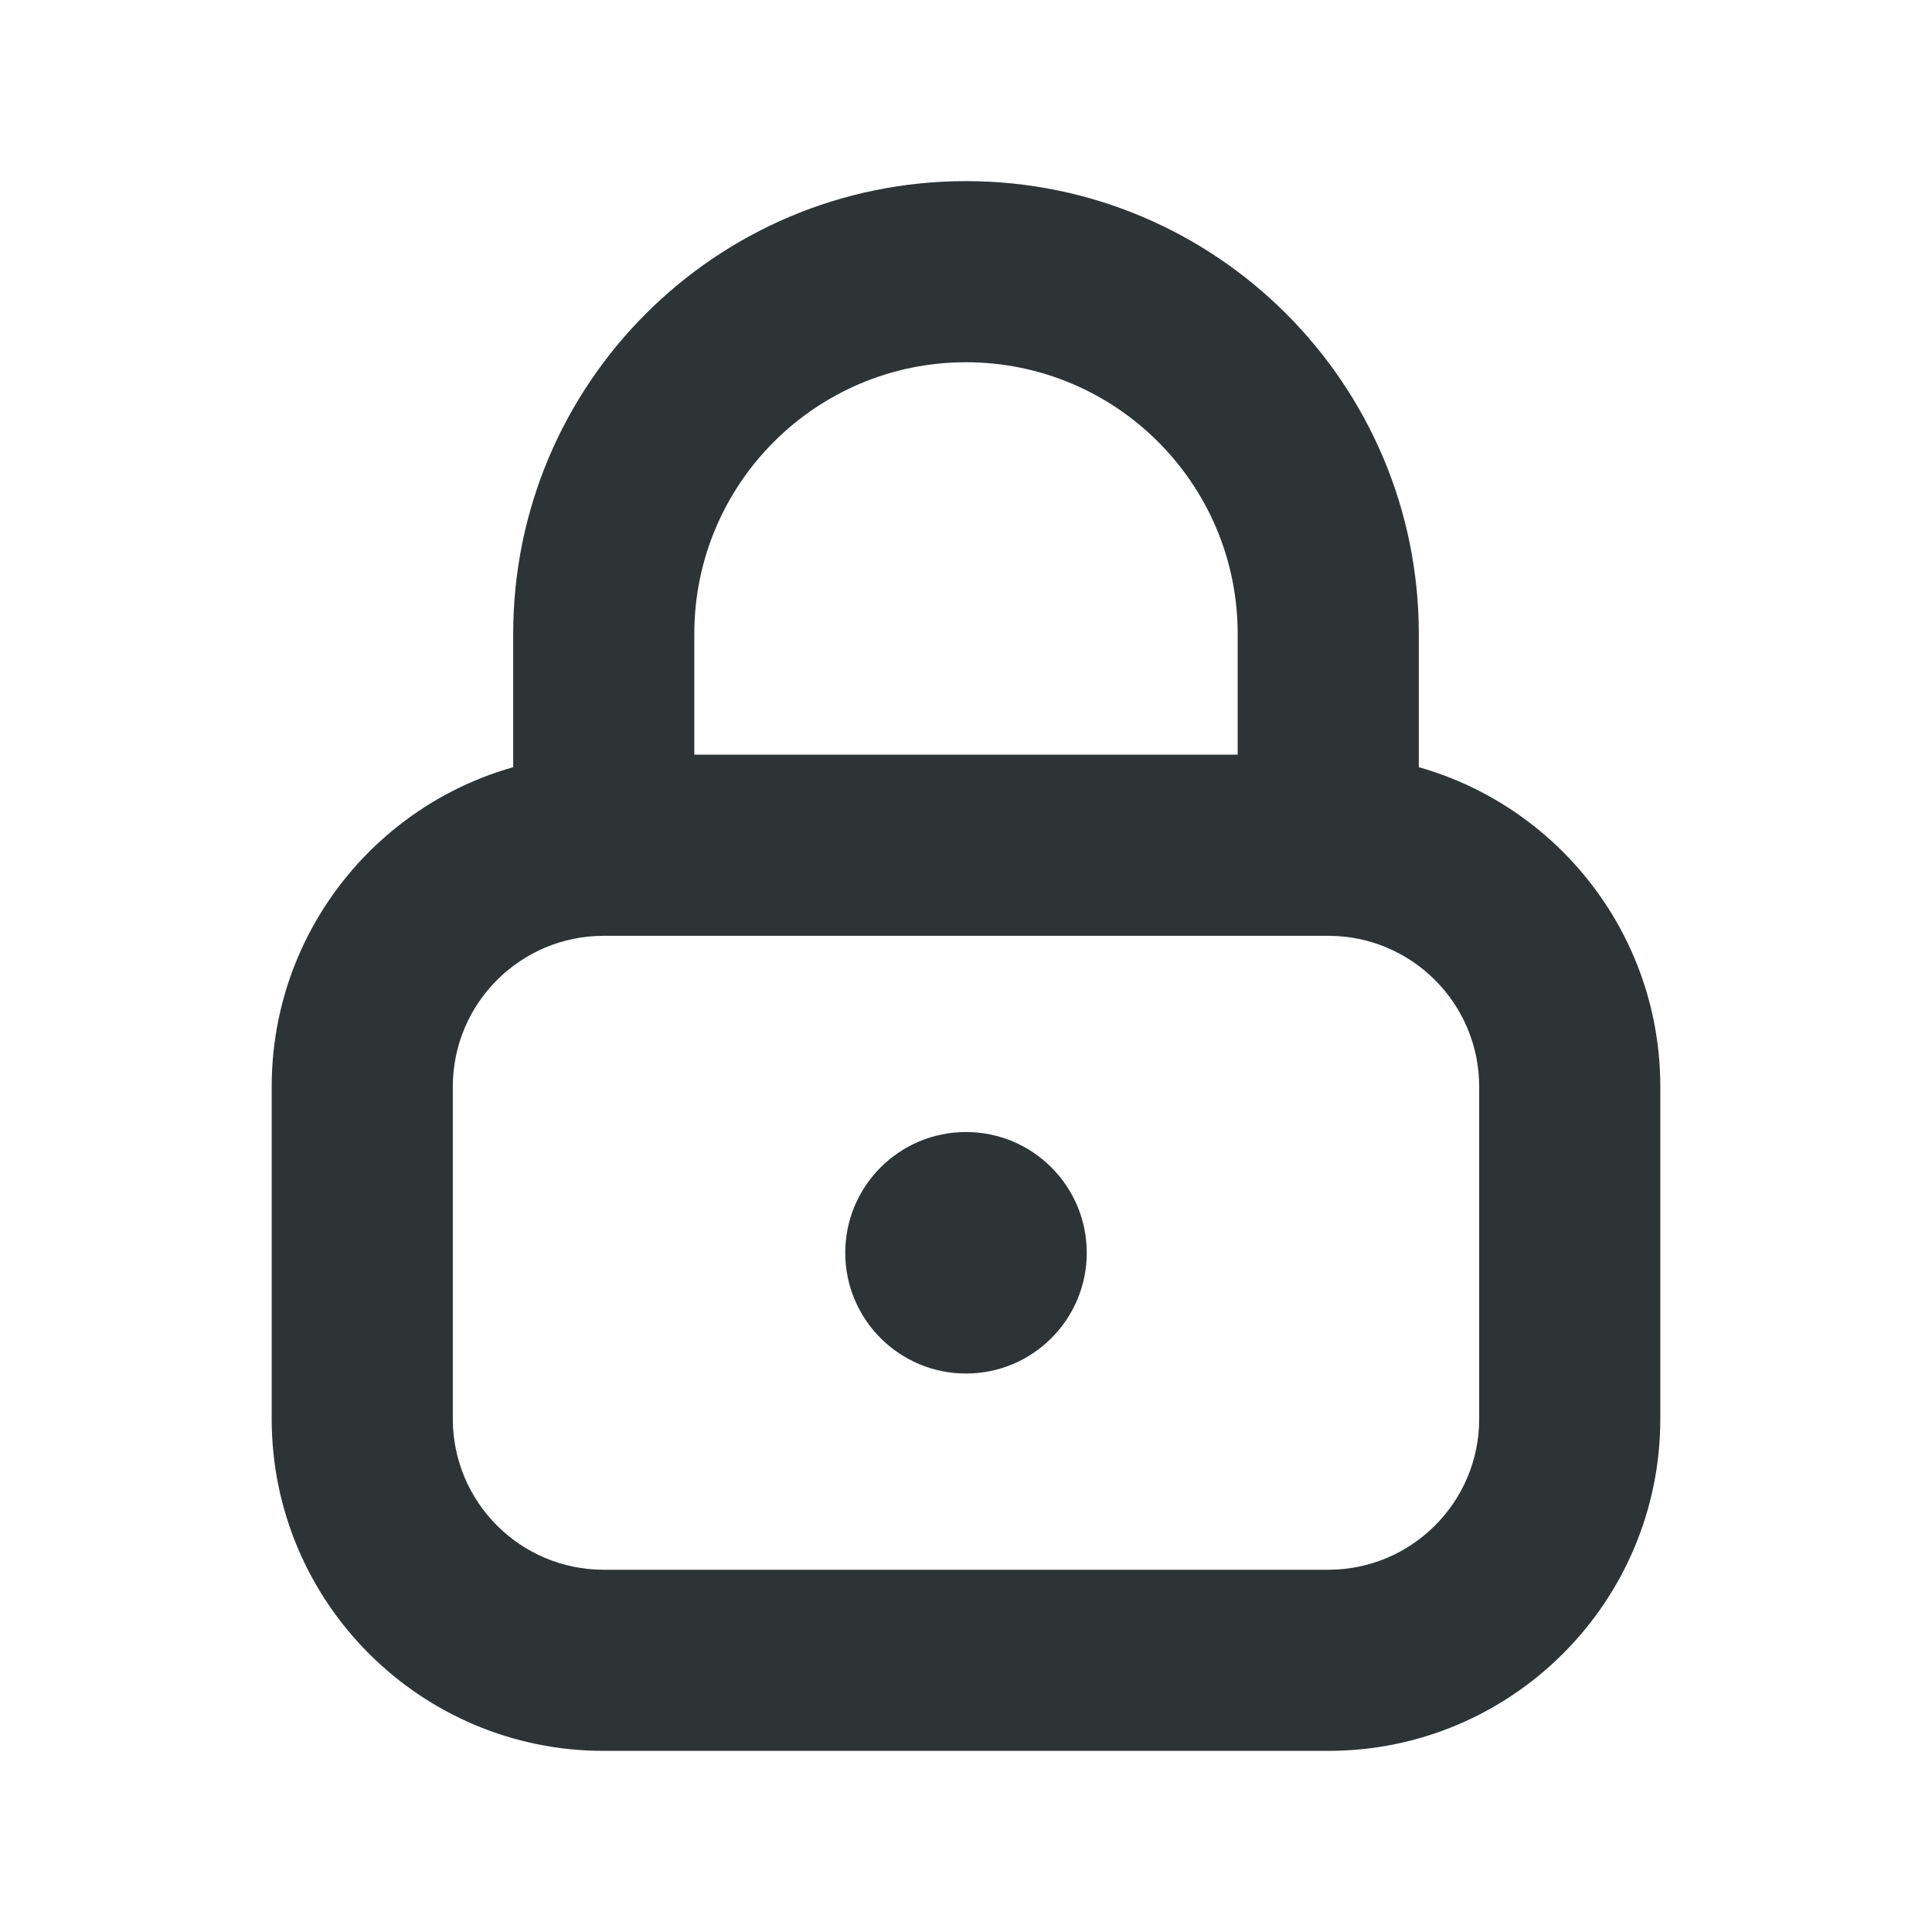
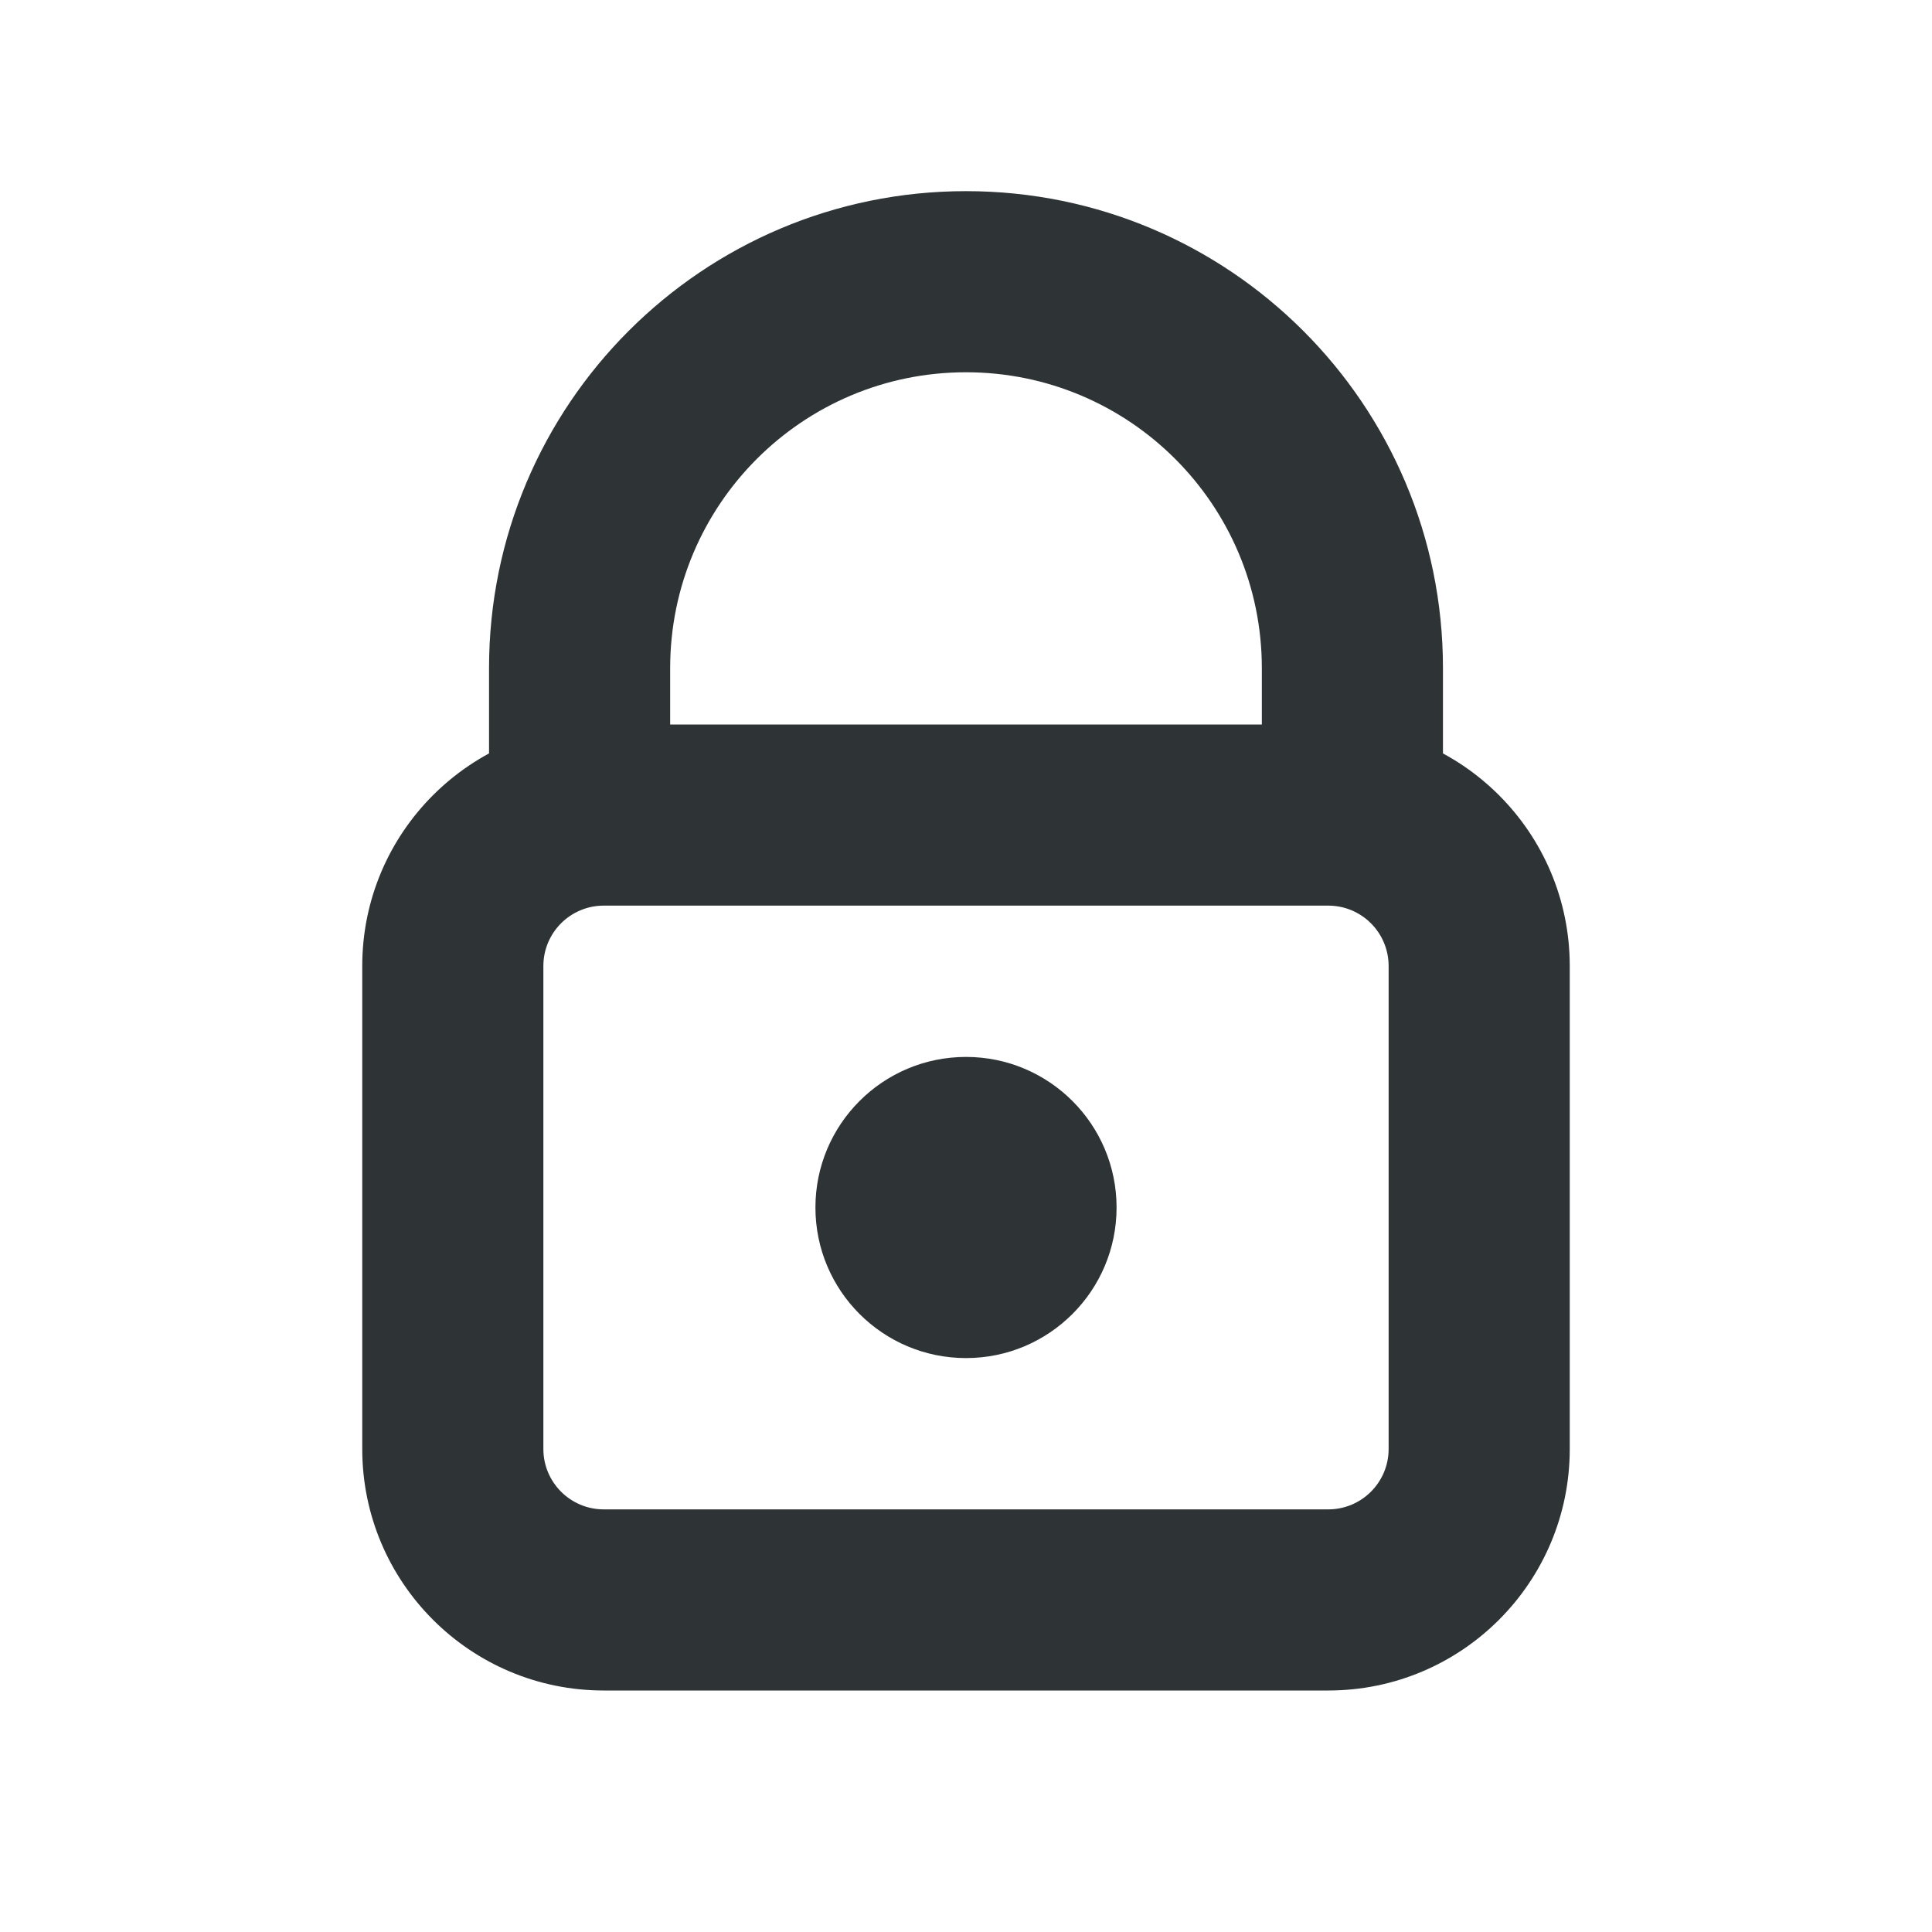
<svg xmlns="http://www.w3.org/2000/svg" viewBox="0 0 16 16" width="16" height="16" style="color:#2e3436">
  <g fill="currentColor">
-     <path d="M5 6.25L11 6.25A2.75 2.75 0 0 1 13.75 9L13.75 11.75A2.75 2.75 0 0 1 11 14.5L5 14.5A2.75 2.75 0 0 1 2.25 11.75L2.25 9A2.75 2.75 0 0 1 5 6.25ZM5 7.75A1.25 1.25 0 0 0 3.75 9L3.75 11.75A1.25 1.25 0 0 0 5 13L11 13A1.25 1.25 0 0 0 12.25 11.75L12.25 9A1.25 1.25 0 0 0 11 7.75L5 7.75ZM5.75 7A0.75 0.75 0 0 1 4.25 7L4.25 5.25A0.75 0.75 0 0 1 5.75 5.25L5.75 7ZM4.25 5.25A3.75 3.75 0 0 1 8 1.5A3.75 3.75 0 0 1 11.75 5.25L10.25 5.25A2.25 2.25 0 0 0 8 3A2.25 2.25 0 0 0 5.75 5.25L4.25 5.25ZM5.75 5.25A0.75 0.75 0 0 1 4.25 5.25A0.75 0.75 0 0 1 5.75 5.25ZM11.75 5.25A0.75 0.75 0 0 1 10.25 5.25A0.75 0.75 0 0 1 11.75 5.25ZM10.25 5.25A0.75 0.75 0 0 1 11.75 5.25L11.75 7A0.75 0.75 0 0 1 10.25 7L10.25 5.25ZM9 10.375A1 1 0 0 1 7 10.375A1 1 0 0 1 9 10.375Z" />
+     <path d="M5 6L11 6A2 2 0 0 1 13 8L13 12A2 2 0 0 1 11 14L5 14A2 2 0 0 1 3 12L3 8A2 2 0 0 1 5 6ZM5 7.5A0.5 0.5 0 0 0 4.5 8L4.5 12A0.5 0.5 0 0 0 5 12.5L11 12.5A0.5 0.5 0 0 0 11.5 12L11.5 8A0.5 0.5 0 0 0 11 7.5L5 7.5ZM4.05 5.533A3.95 3.95 0 0 1 8 1.583A3.95 3.95 0 0 1 11.95 5.533L10.45 5.533A2.45 2.45 0 0 0 8 3.083A2.45 2.45 0 0 0 5.55 5.533L4.05 5.533ZM5.55 5.533A0.75 0.75 0 0 1 4.05 5.533A0.75 0.75 0 0 1 5.55 5.533ZM11.95 5.533A0.75 0.75 0 0 1 10.45 5.533A0.75 0.75 0 0 1 11.95 5.533ZM4.05 5.533A0.75 0.75 0 0 1 5.55 5.533L5.55 6.25A0.75 0.75 0 0 1 4.05 6.25L4.05 5.533ZM10.45 5.533A0.75 0.75 0 0 1 11.95 5.533L11.95 6.25A0.75 0.75 0 0 1 10.45 6.25L10.45 5.533Z" />
+     <path d="M9.247 10A1.247 1.247 0 0 1 6.753 10A1.247 1.247 0 0 1 9.247 10Z" />
  </g>
</svg>
